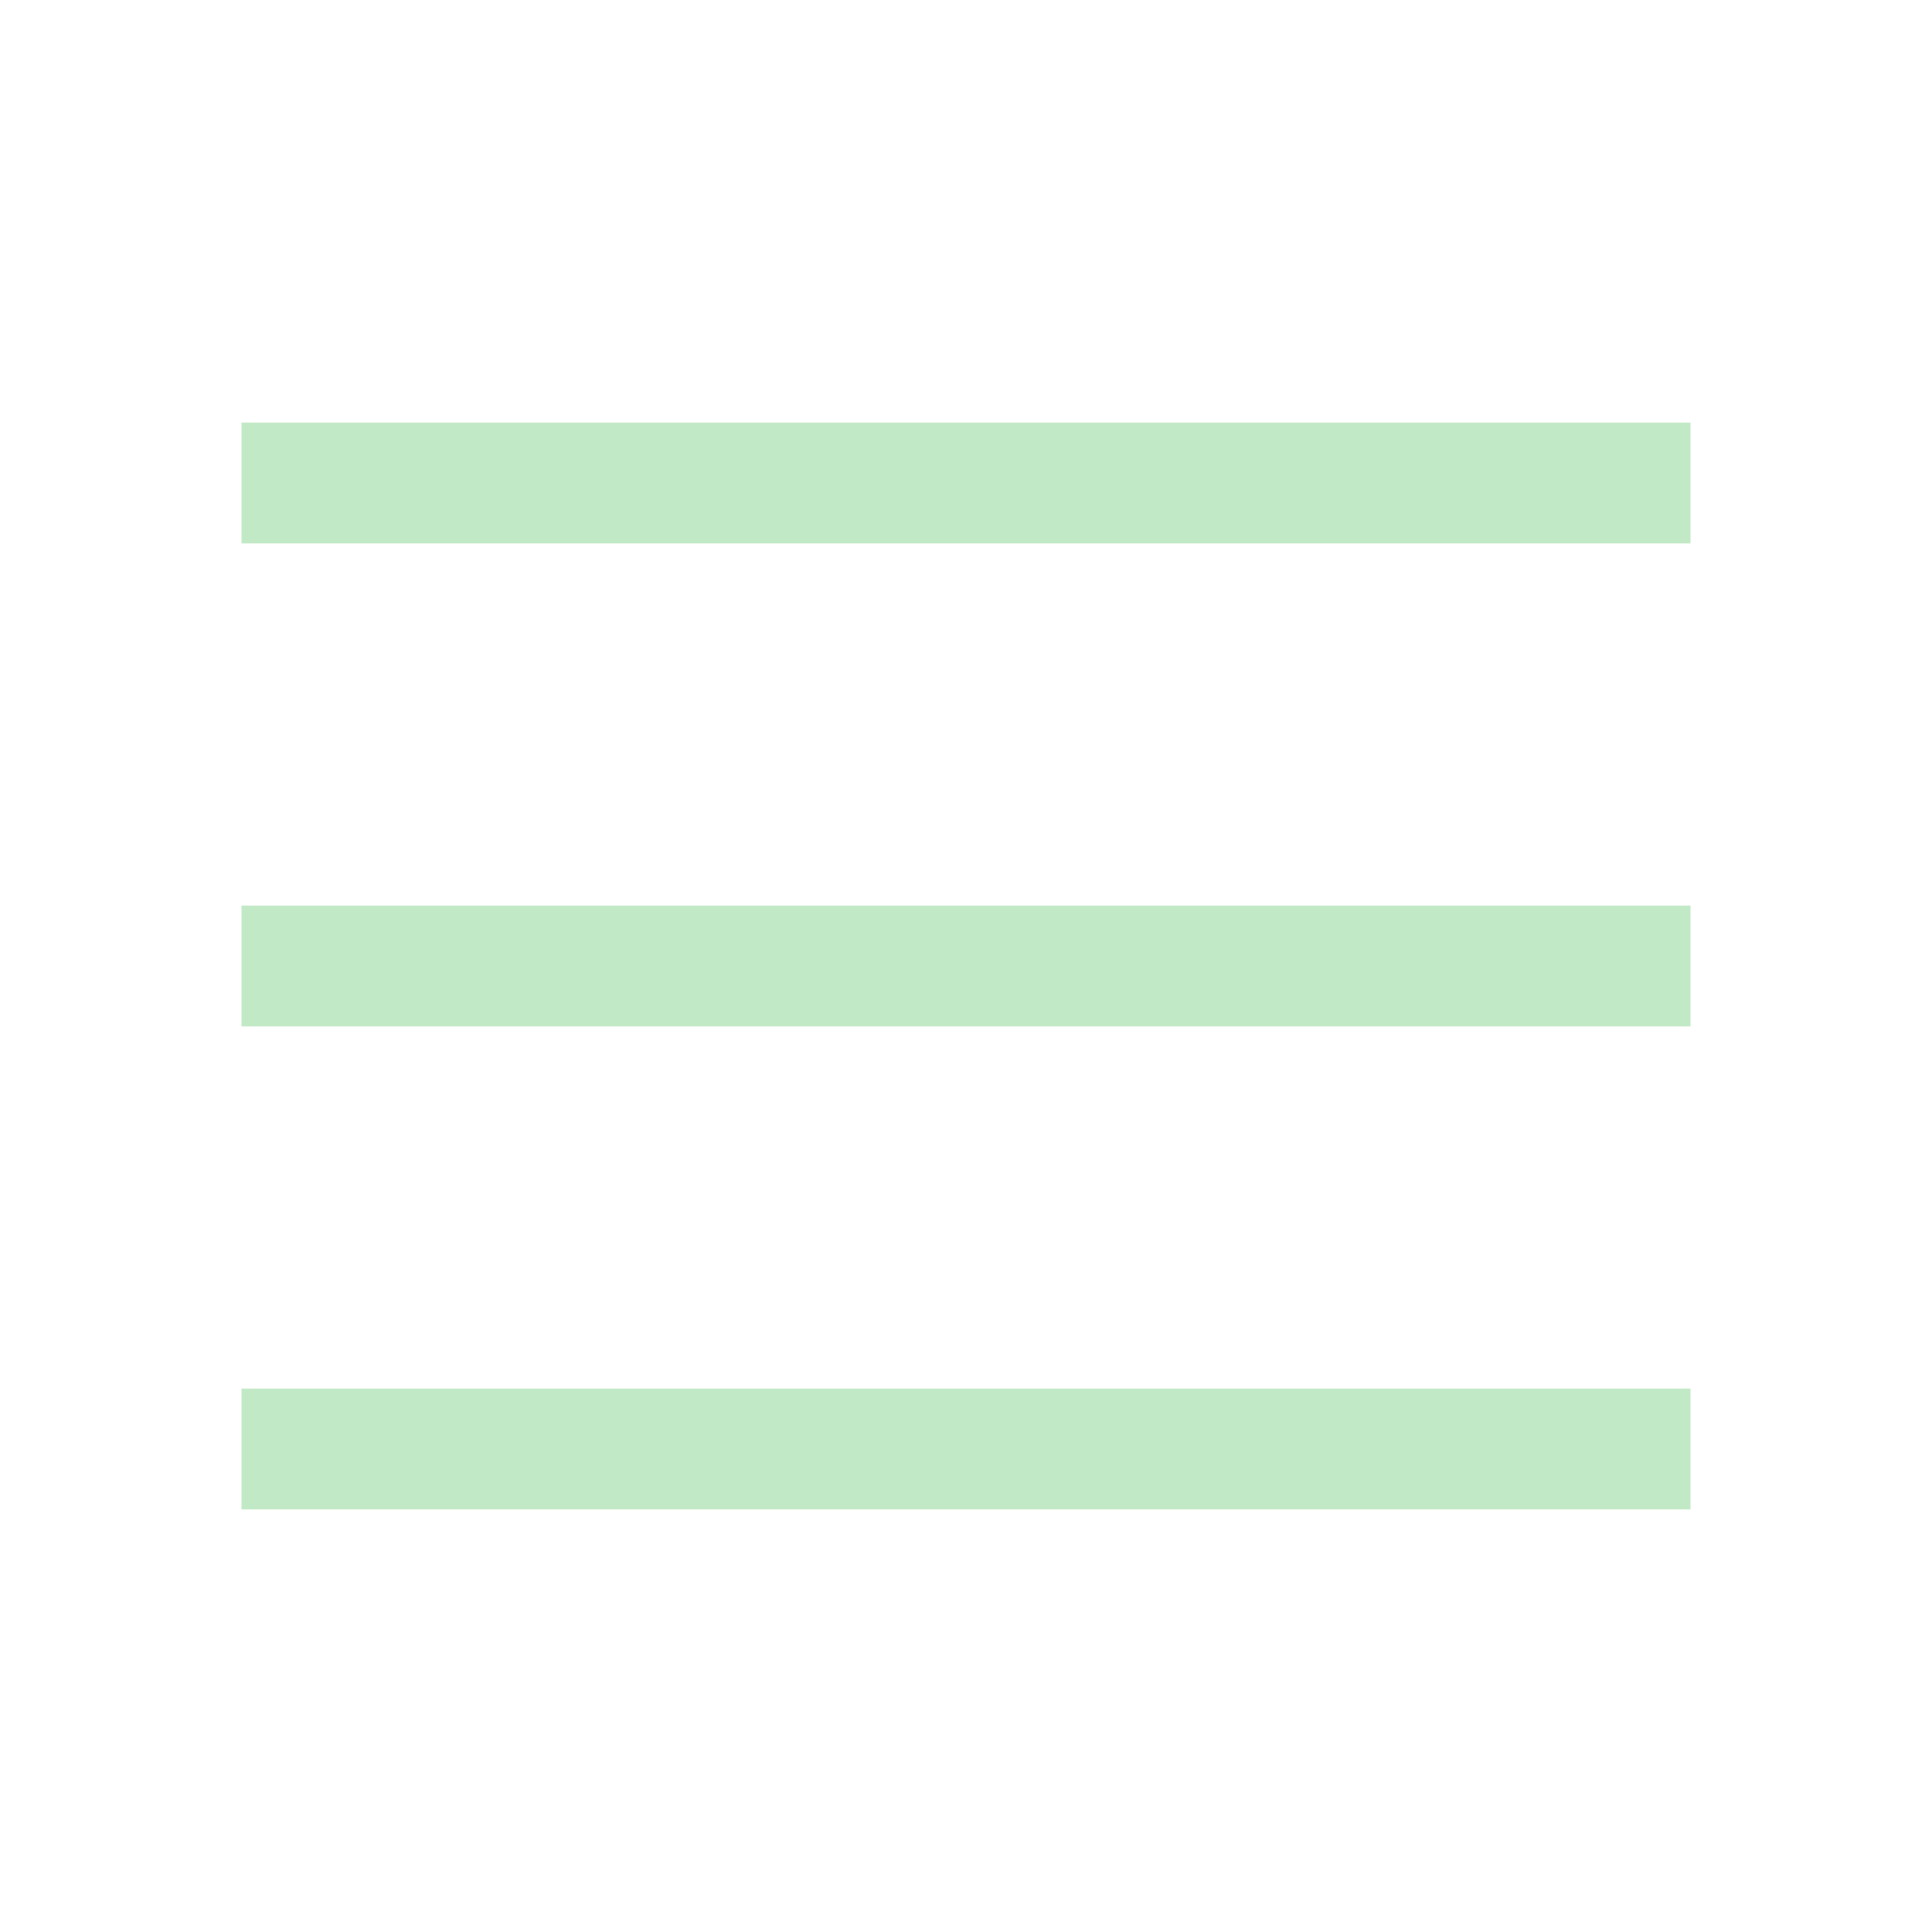
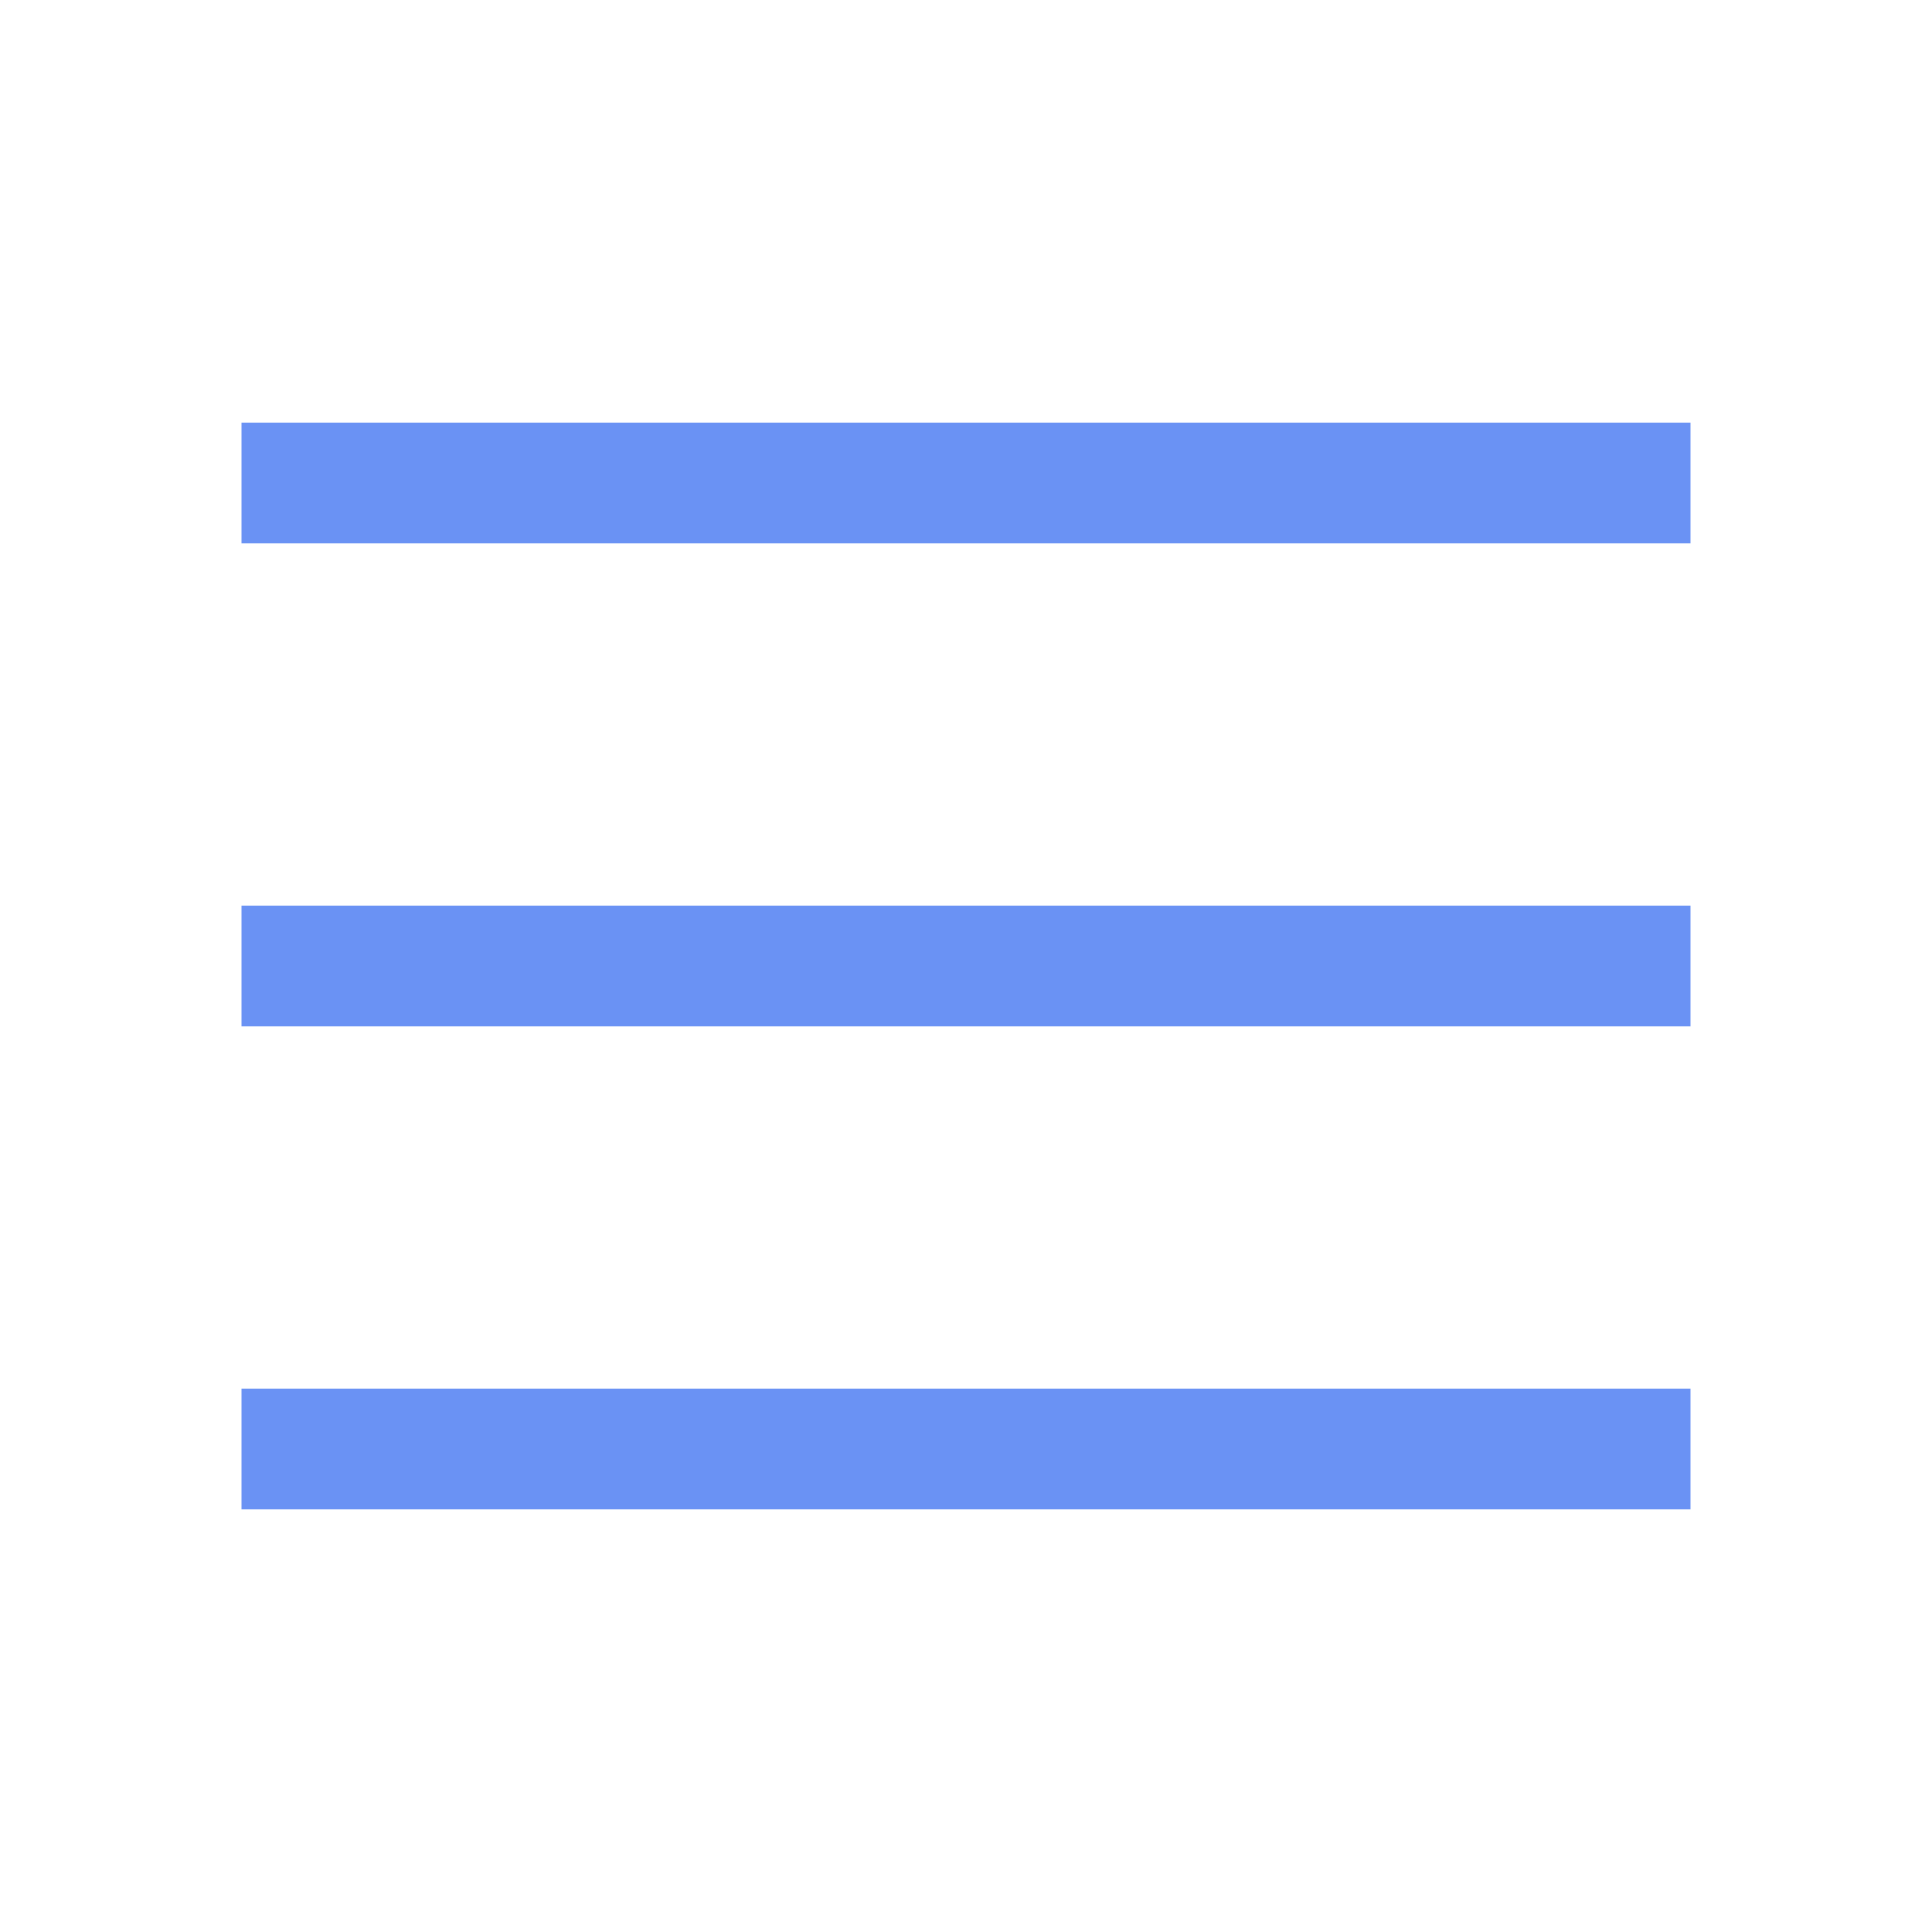
<svg xmlns="http://www.w3.org/2000/svg" width="32" height="32" viewBox="0 0 32 32" fill="none">
  <rect width="32" height="32" fill="white" />
-   <rect opacity="0.8" x="4" y="7" width="24" height="2" fill="#B2E4B7" />
-   <rect opacity="0.8" x="4" y="23" width="24" height="2" fill="#B2E4B7" />
-   <rect opacity="0.8" x="4" y="15" width="24" height="2" fill="#B2E4B7" />
+   <rect opacity="0.8" x="4" y="7" width="24" height="2" fill="#4577F1" />
+   <rect opacity="0.8" x="4" y="23" width="24" height="2" fill="#4577F1" />
+   <rect opacity="0.8" x="4" y="15" width="24" height="2" fill="#4577F1" />
</svg>
